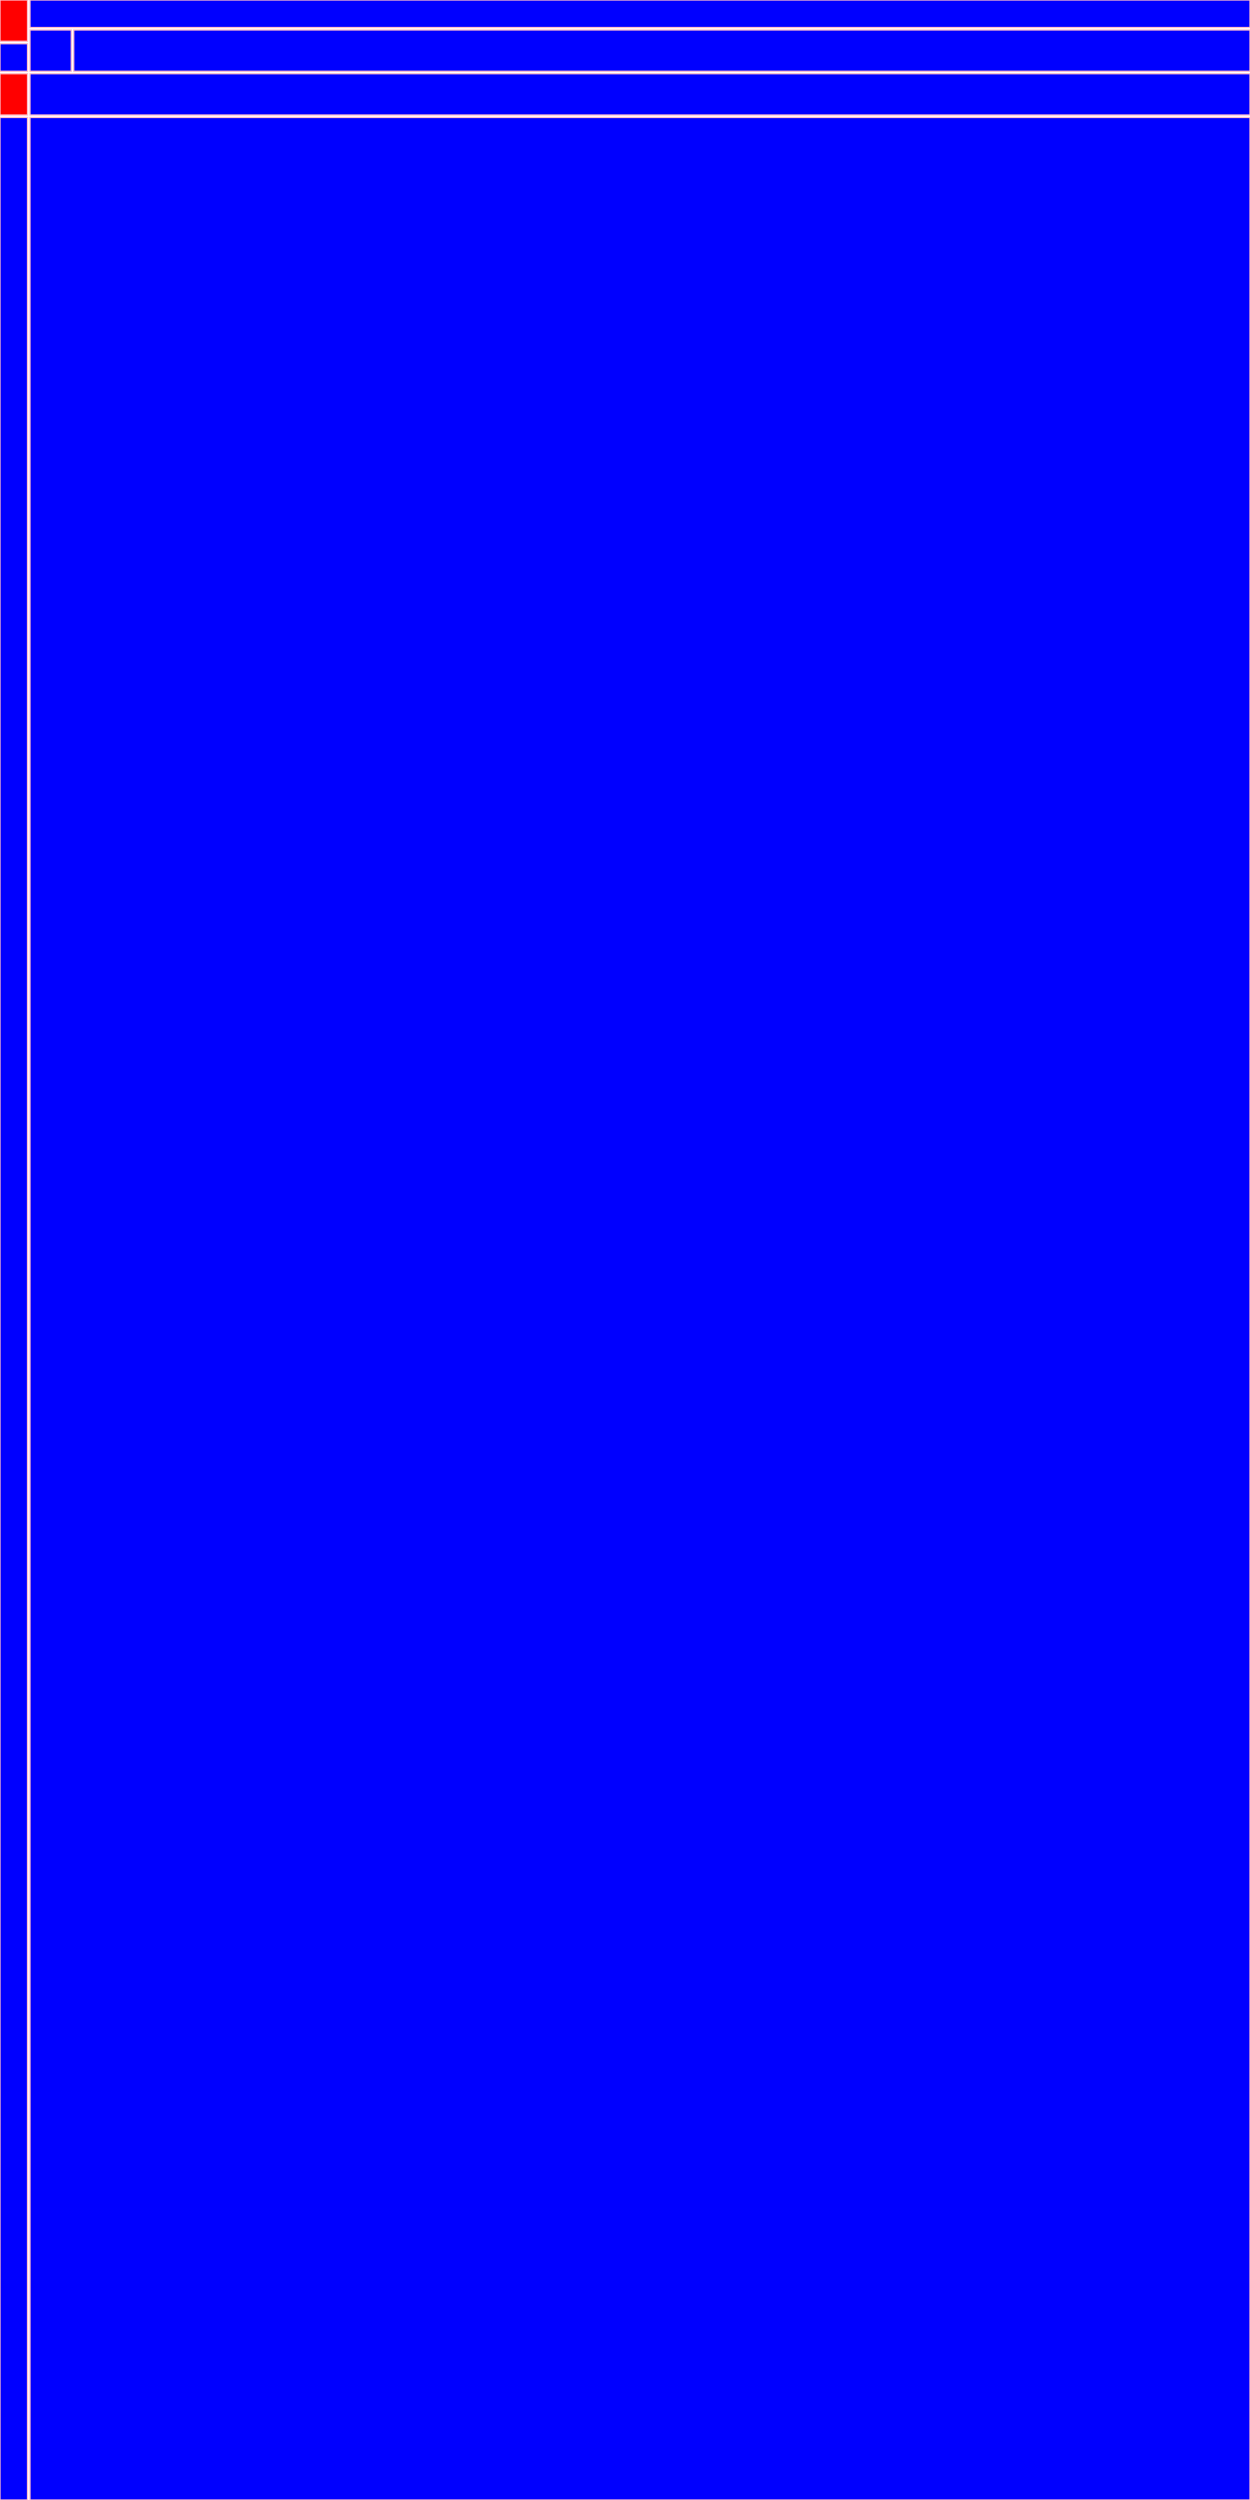
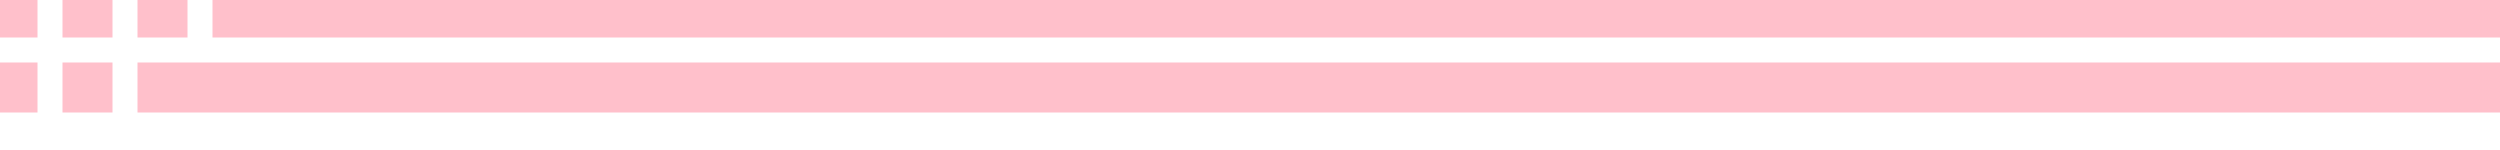
- <svg xmlns="http://www.w3.org/2000/svg" width="1000" height="2000">
-   <rect x="0" y="0" width="22" height="33" style="fill:red; stroke:pink; stroke - width:1; fill - opacity:0.1; stroke - opacity:0.9" />
-   <rect x="0" y="35" width="22" height="22" style="fill:blue; stroke:pink; stroke - width:1; fill - opacity:0.1; stroke - opacity:0.9" />
-   <rect x="0" y="59" width="22" height="33" style="fill:red; stroke:pink; stroke - width:1; fill - opacity:0.1; stroke - opacity:0.9" />
-   <rect x="0" y="94" width="22" height="1906" style="fill:blue; stroke:pink; stroke - width:1; fill - opacity:0.1; stroke - opacity:0.9" />
-   <rect x="24" y="0" width="976" height="22" style="fill:blue; stroke:pink; stroke - width:1; fill - opacity:0.1; stroke - opacity:0.9" />
-   <rect x="24" y="24" width="33" height="33" style="fill:blue; stroke:pink; stroke - width:1; fill - opacity:0.1; stroke - opacity:0.9" />
-   <rect x="59" y="24" width="941" height="33" style="fill:blue; stroke:pink; stroke - width:1; fill - opacity:0.1; stroke - opacity:0.9" />
-   <rect x="24" y="59" width="976" height="33" style="fill:blue; stroke:pink; stroke - width:1; fill - opacity:0.1; stroke - opacity:0.9" />
-   <rect x="24" y="94" width="976" height="1906" style="fill:blue; stroke:pink; stroke - width:1; fill - opacity:0.1; stroke - opacity:0.9" />
+ <svg xmlns="http://www.w3.org/2000/svg" width="100" height="6">
+   <rect x="0" y="0" width="1" height="1" style="fill:red; stroke:pink; stroke - width:1; fill - opacity:0.1; stroke - opacity:0.9" />
+   <rect x="3" y="0" width="1" height="1" style="fill:red; stroke:pink; stroke - width:1; fill - opacity:0.1; stroke - opacity:0.9" />
+   <rect x="6" y="0" width="1" height="1" style="fill:red; stroke:pink; stroke - width:1; fill - opacity:0.1; stroke - opacity:0.9" />
+   <rect x="9" y="0" width="91" height="1" style="fill:blue; stroke:pink; stroke - width:1; fill - opacity:0.1; stroke - opacity:0.9" />
+   <rect x="0" y="3" width="1" height="1" style="fill:red; stroke:pink; stroke - width:1; fill - opacity:0.1; stroke - opacity:0.9" />
+   <rect x="3" y="3" width="1" height="1" style="fill:red; stroke:pink; stroke - width:1; fill - opacity:0.1; stroke - opacity:0.9" />
+   <rect x="6" y="3" width="94" height="1" style="fill:blue; stroke:pink; stroke - width:1; fill - opacity:0.1; stroke - opacity:0.9" />
</svg>
